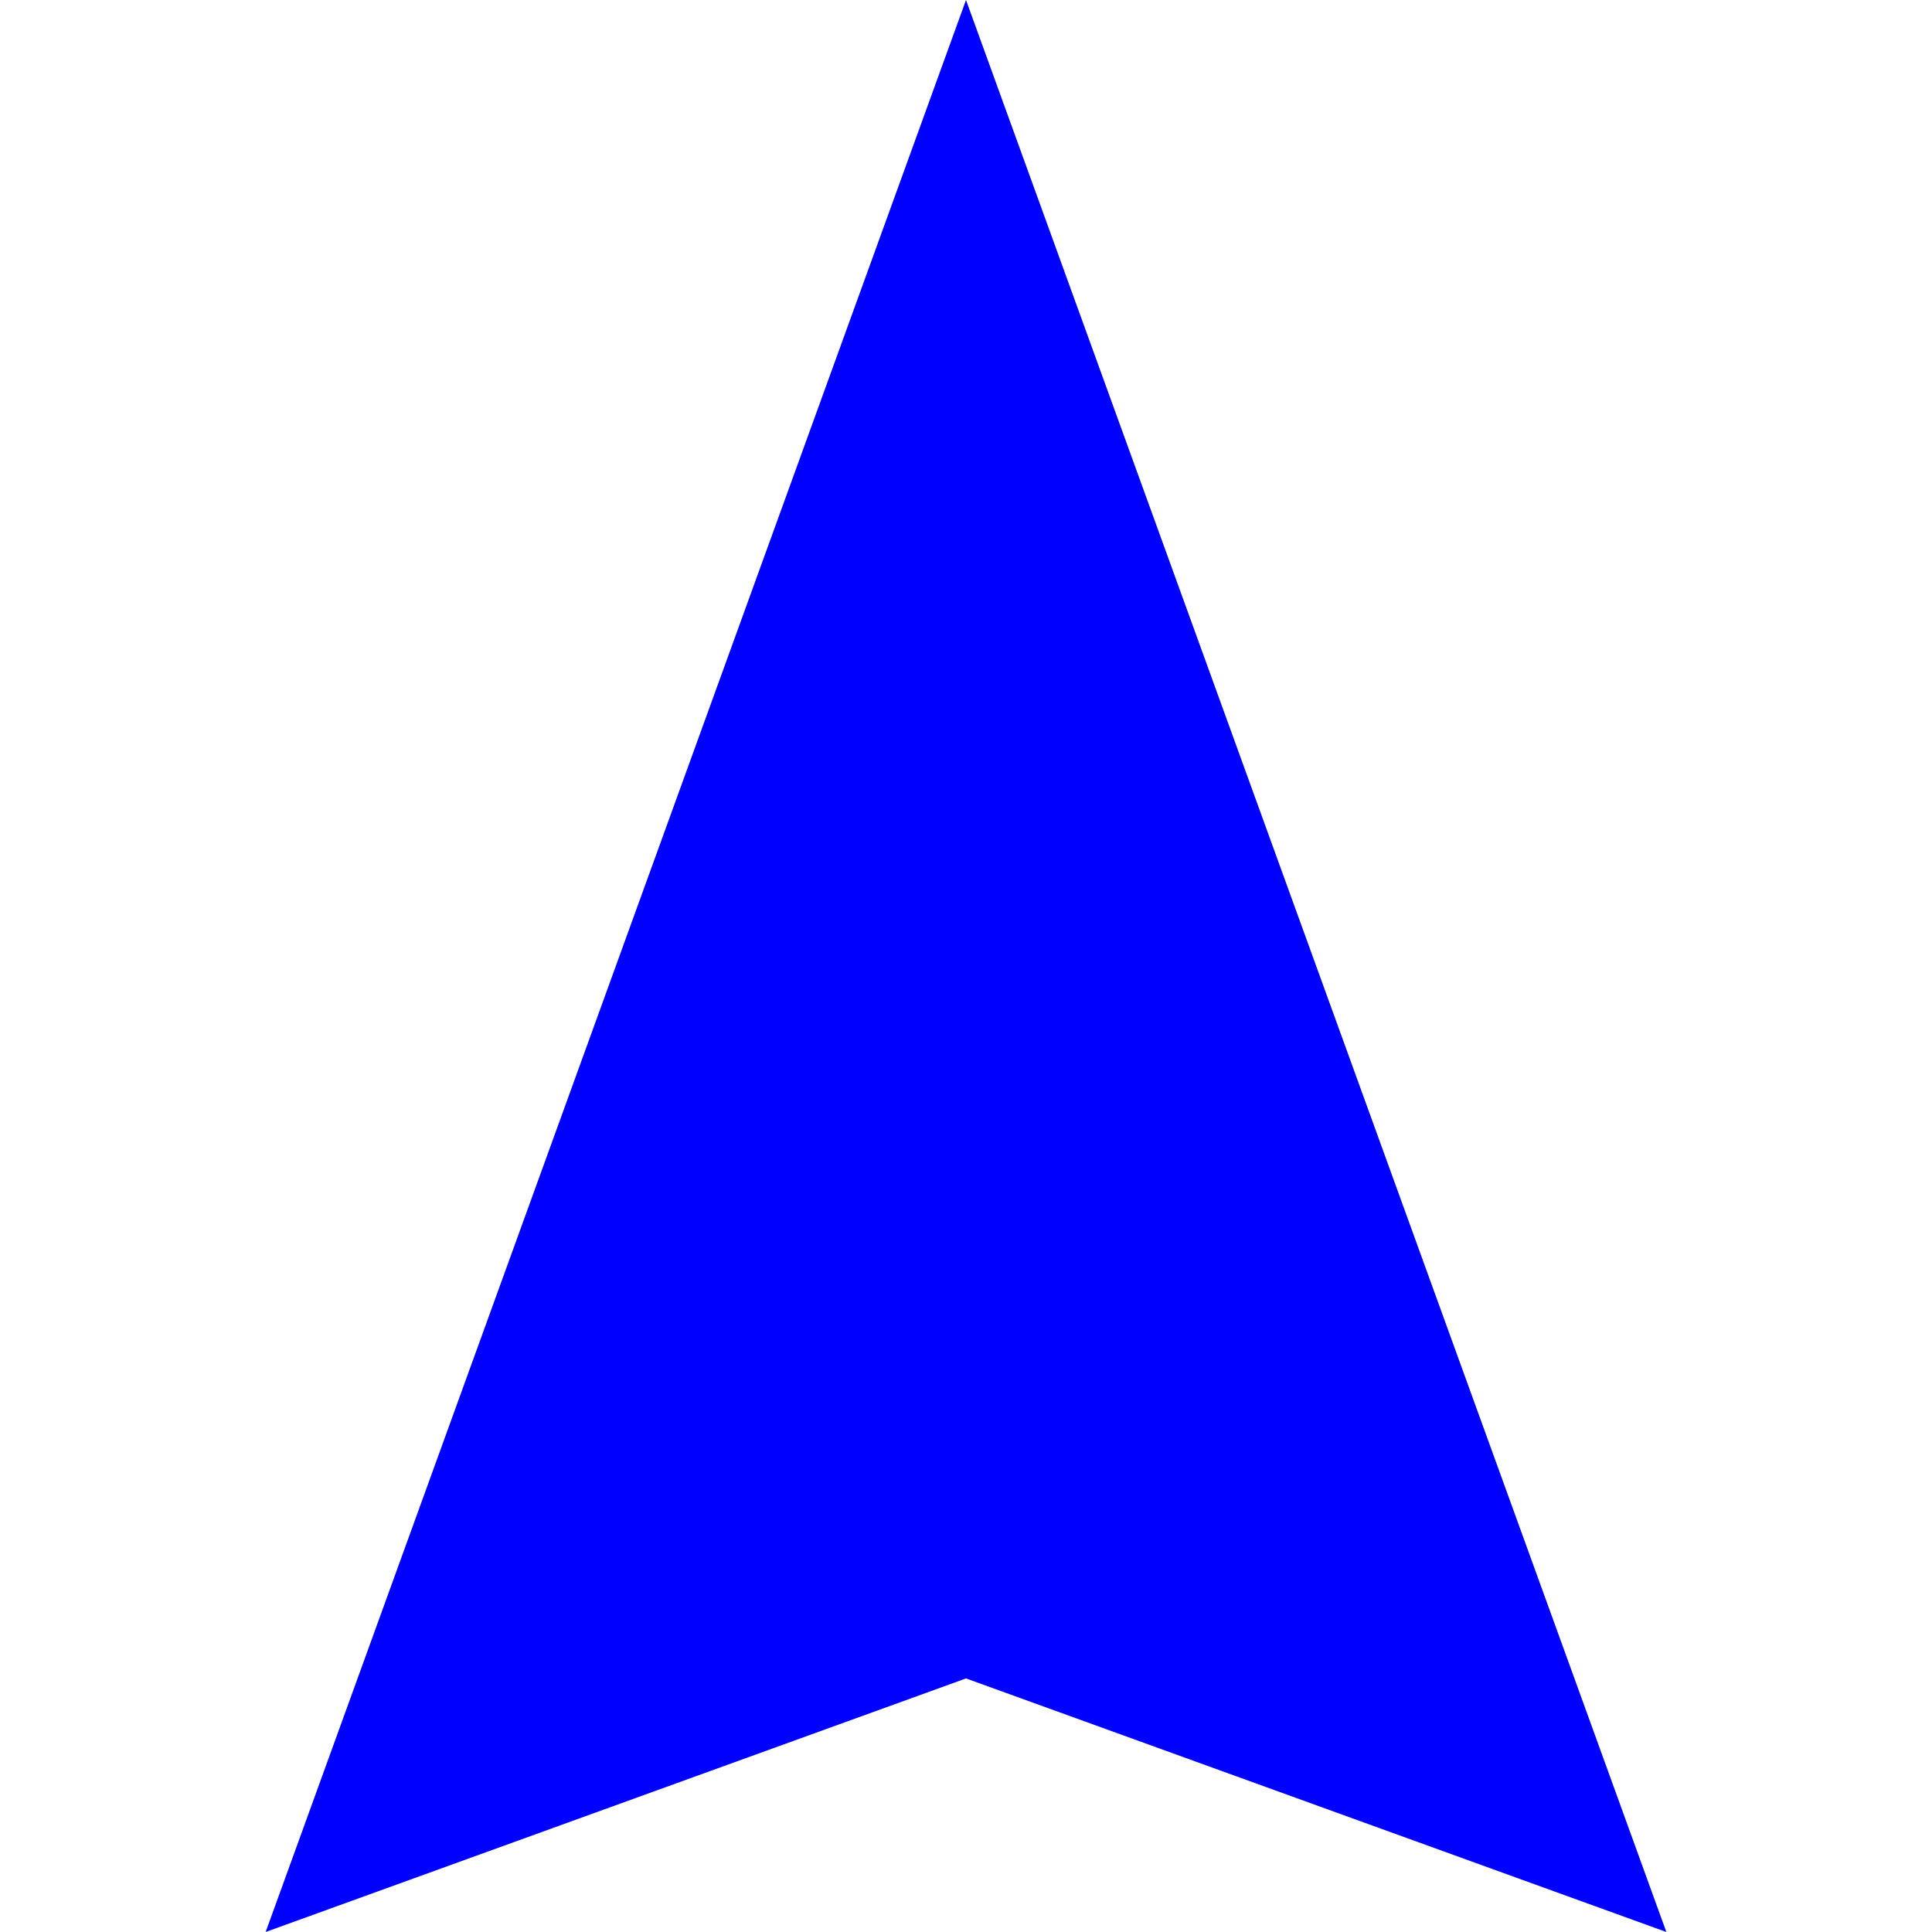
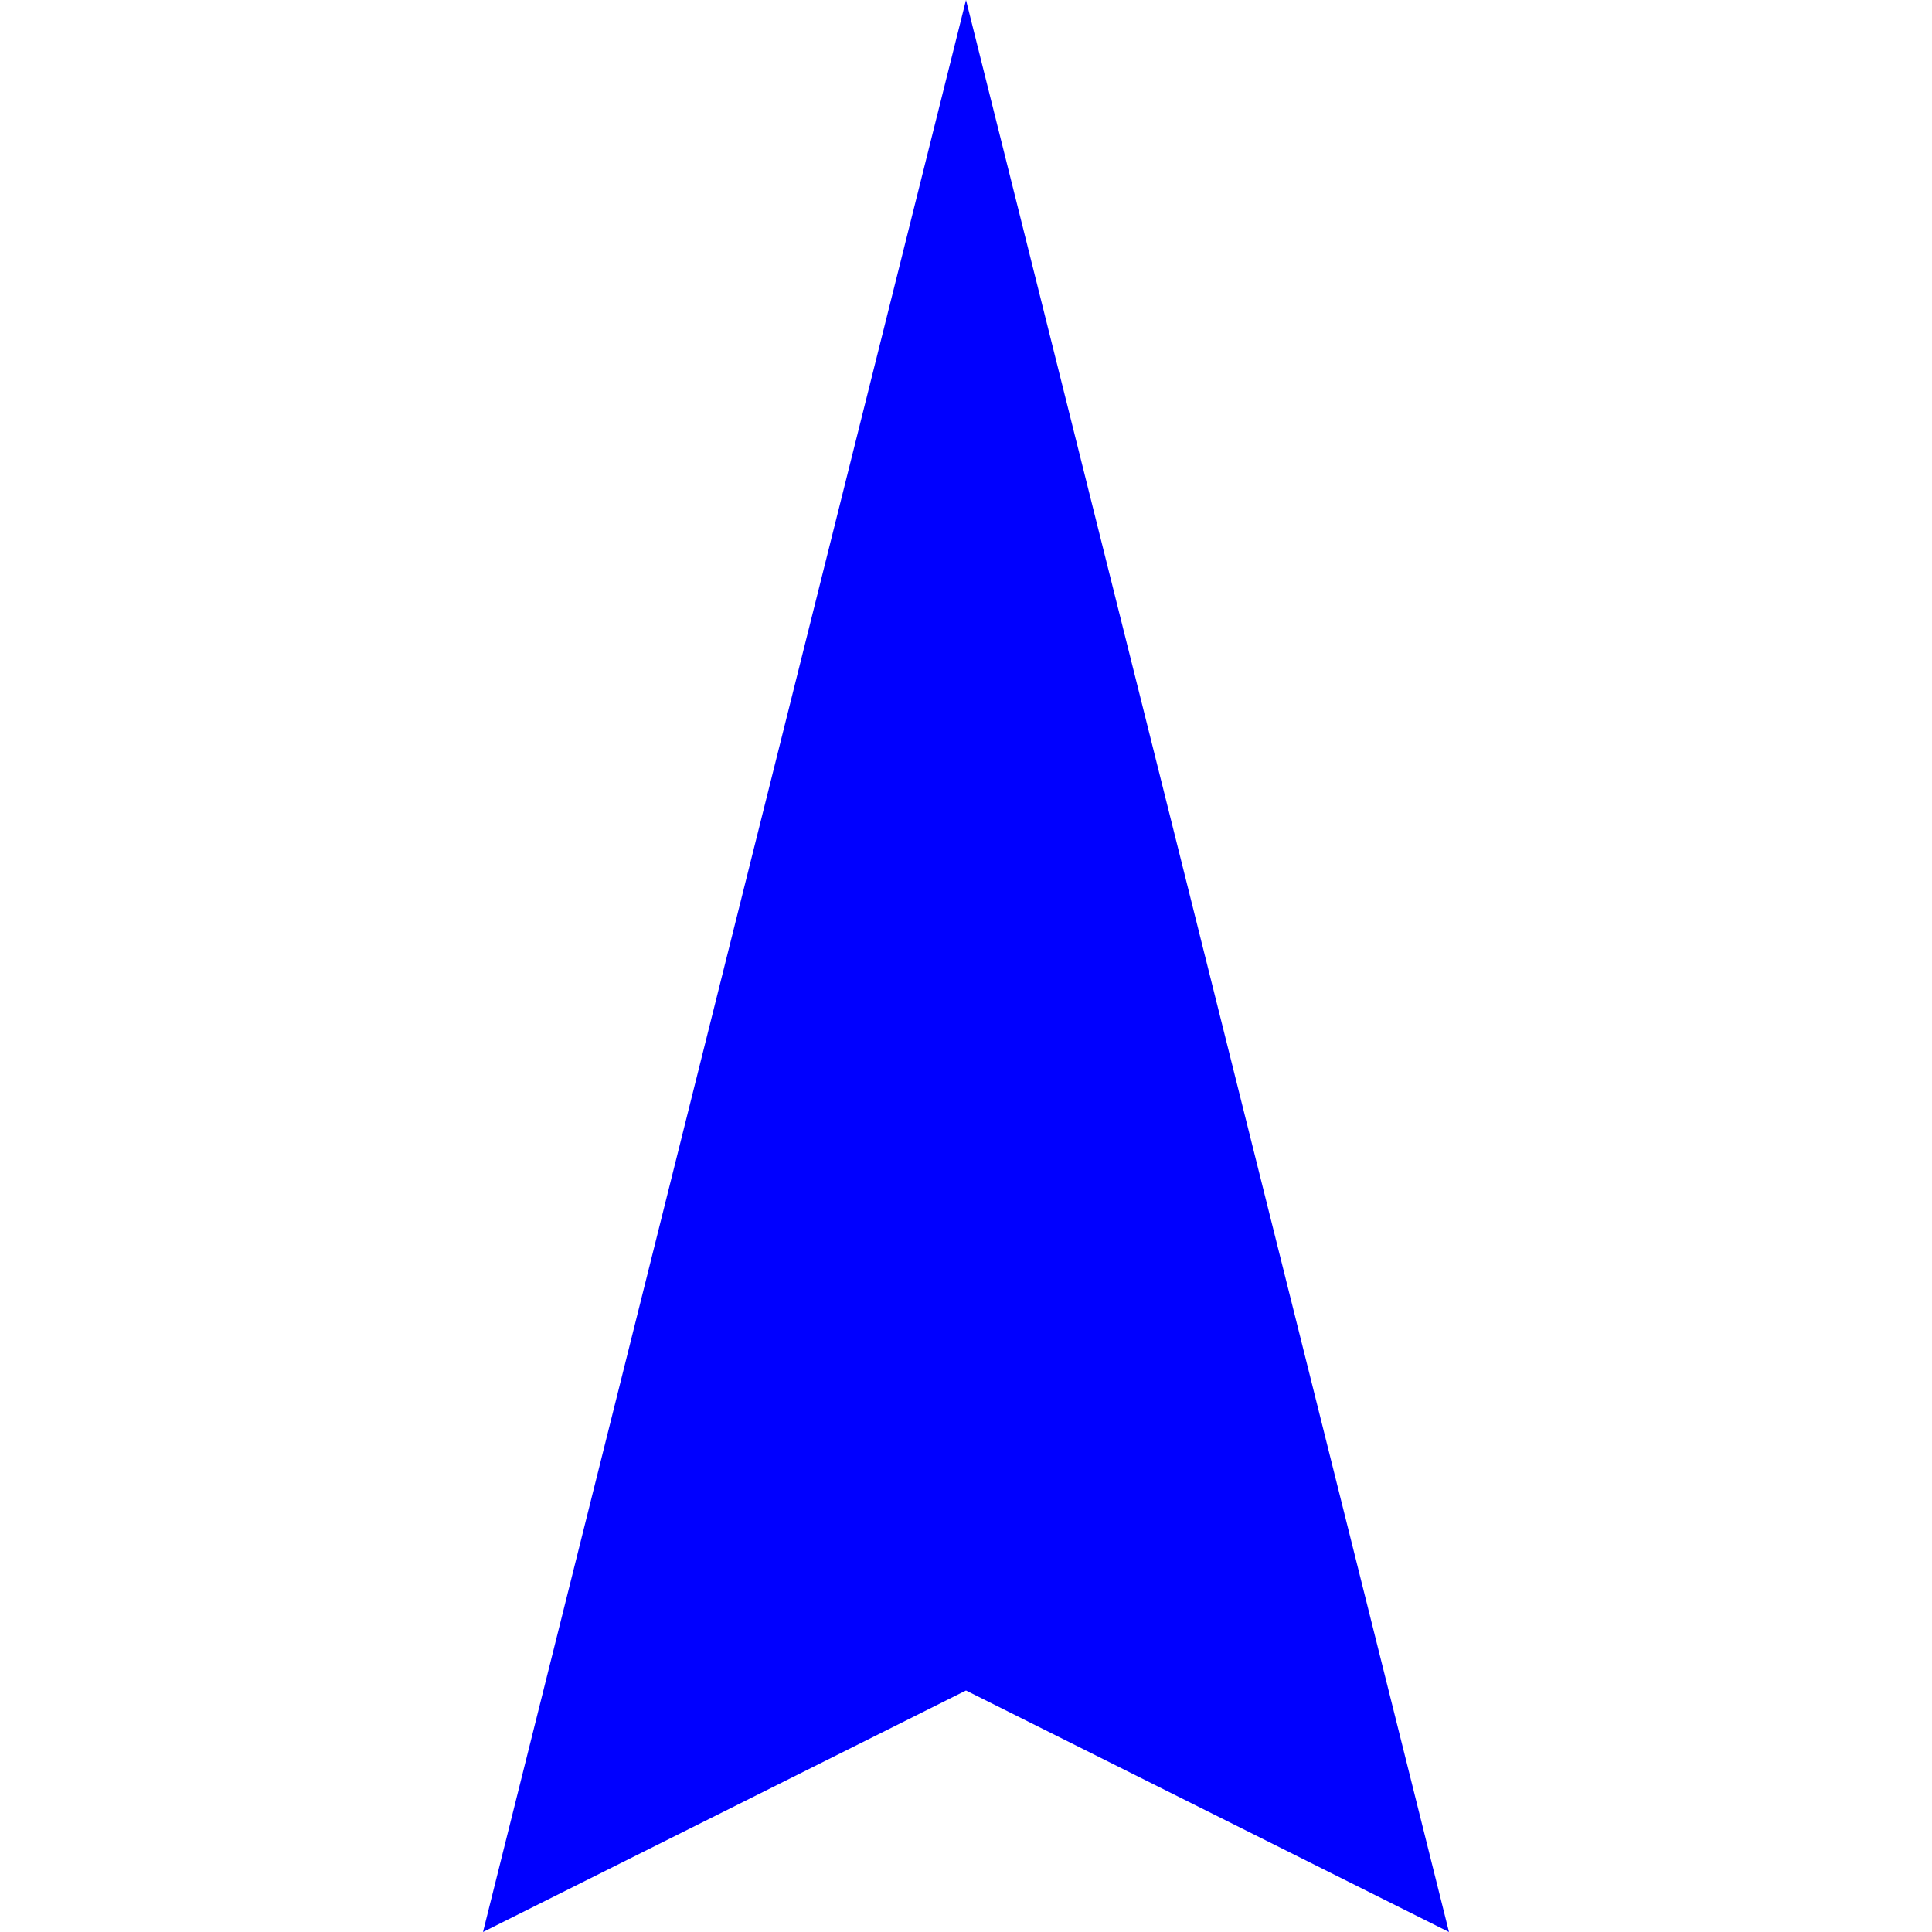
- <svg xmlns="http://www.w3.org/2000/svg" xml:space="preserve" enable-background="new 0 0 16 16" viewBox="0 0 16 16" y="0px" x="0px" height="16px" width="16px" version="1.1">
-   <g>
-     <polygon fill="#0000FF" points="13.8,16 8,13.9 2.2,16 8,0  " />
-   </g>
+ <svg xmlns="http://www.w3.org/2000/svg" version="1.1" id="Layer_1" x="0px" y="0px" viewBox="0 0 16 16" enable-background="new 0 0 12 16" xml:space="preserve" width="16" height="16">
+   <path fill="#0000ff" id="path834" d="m 8,0 -4,16 4,-2 4,2" />
</svg>
